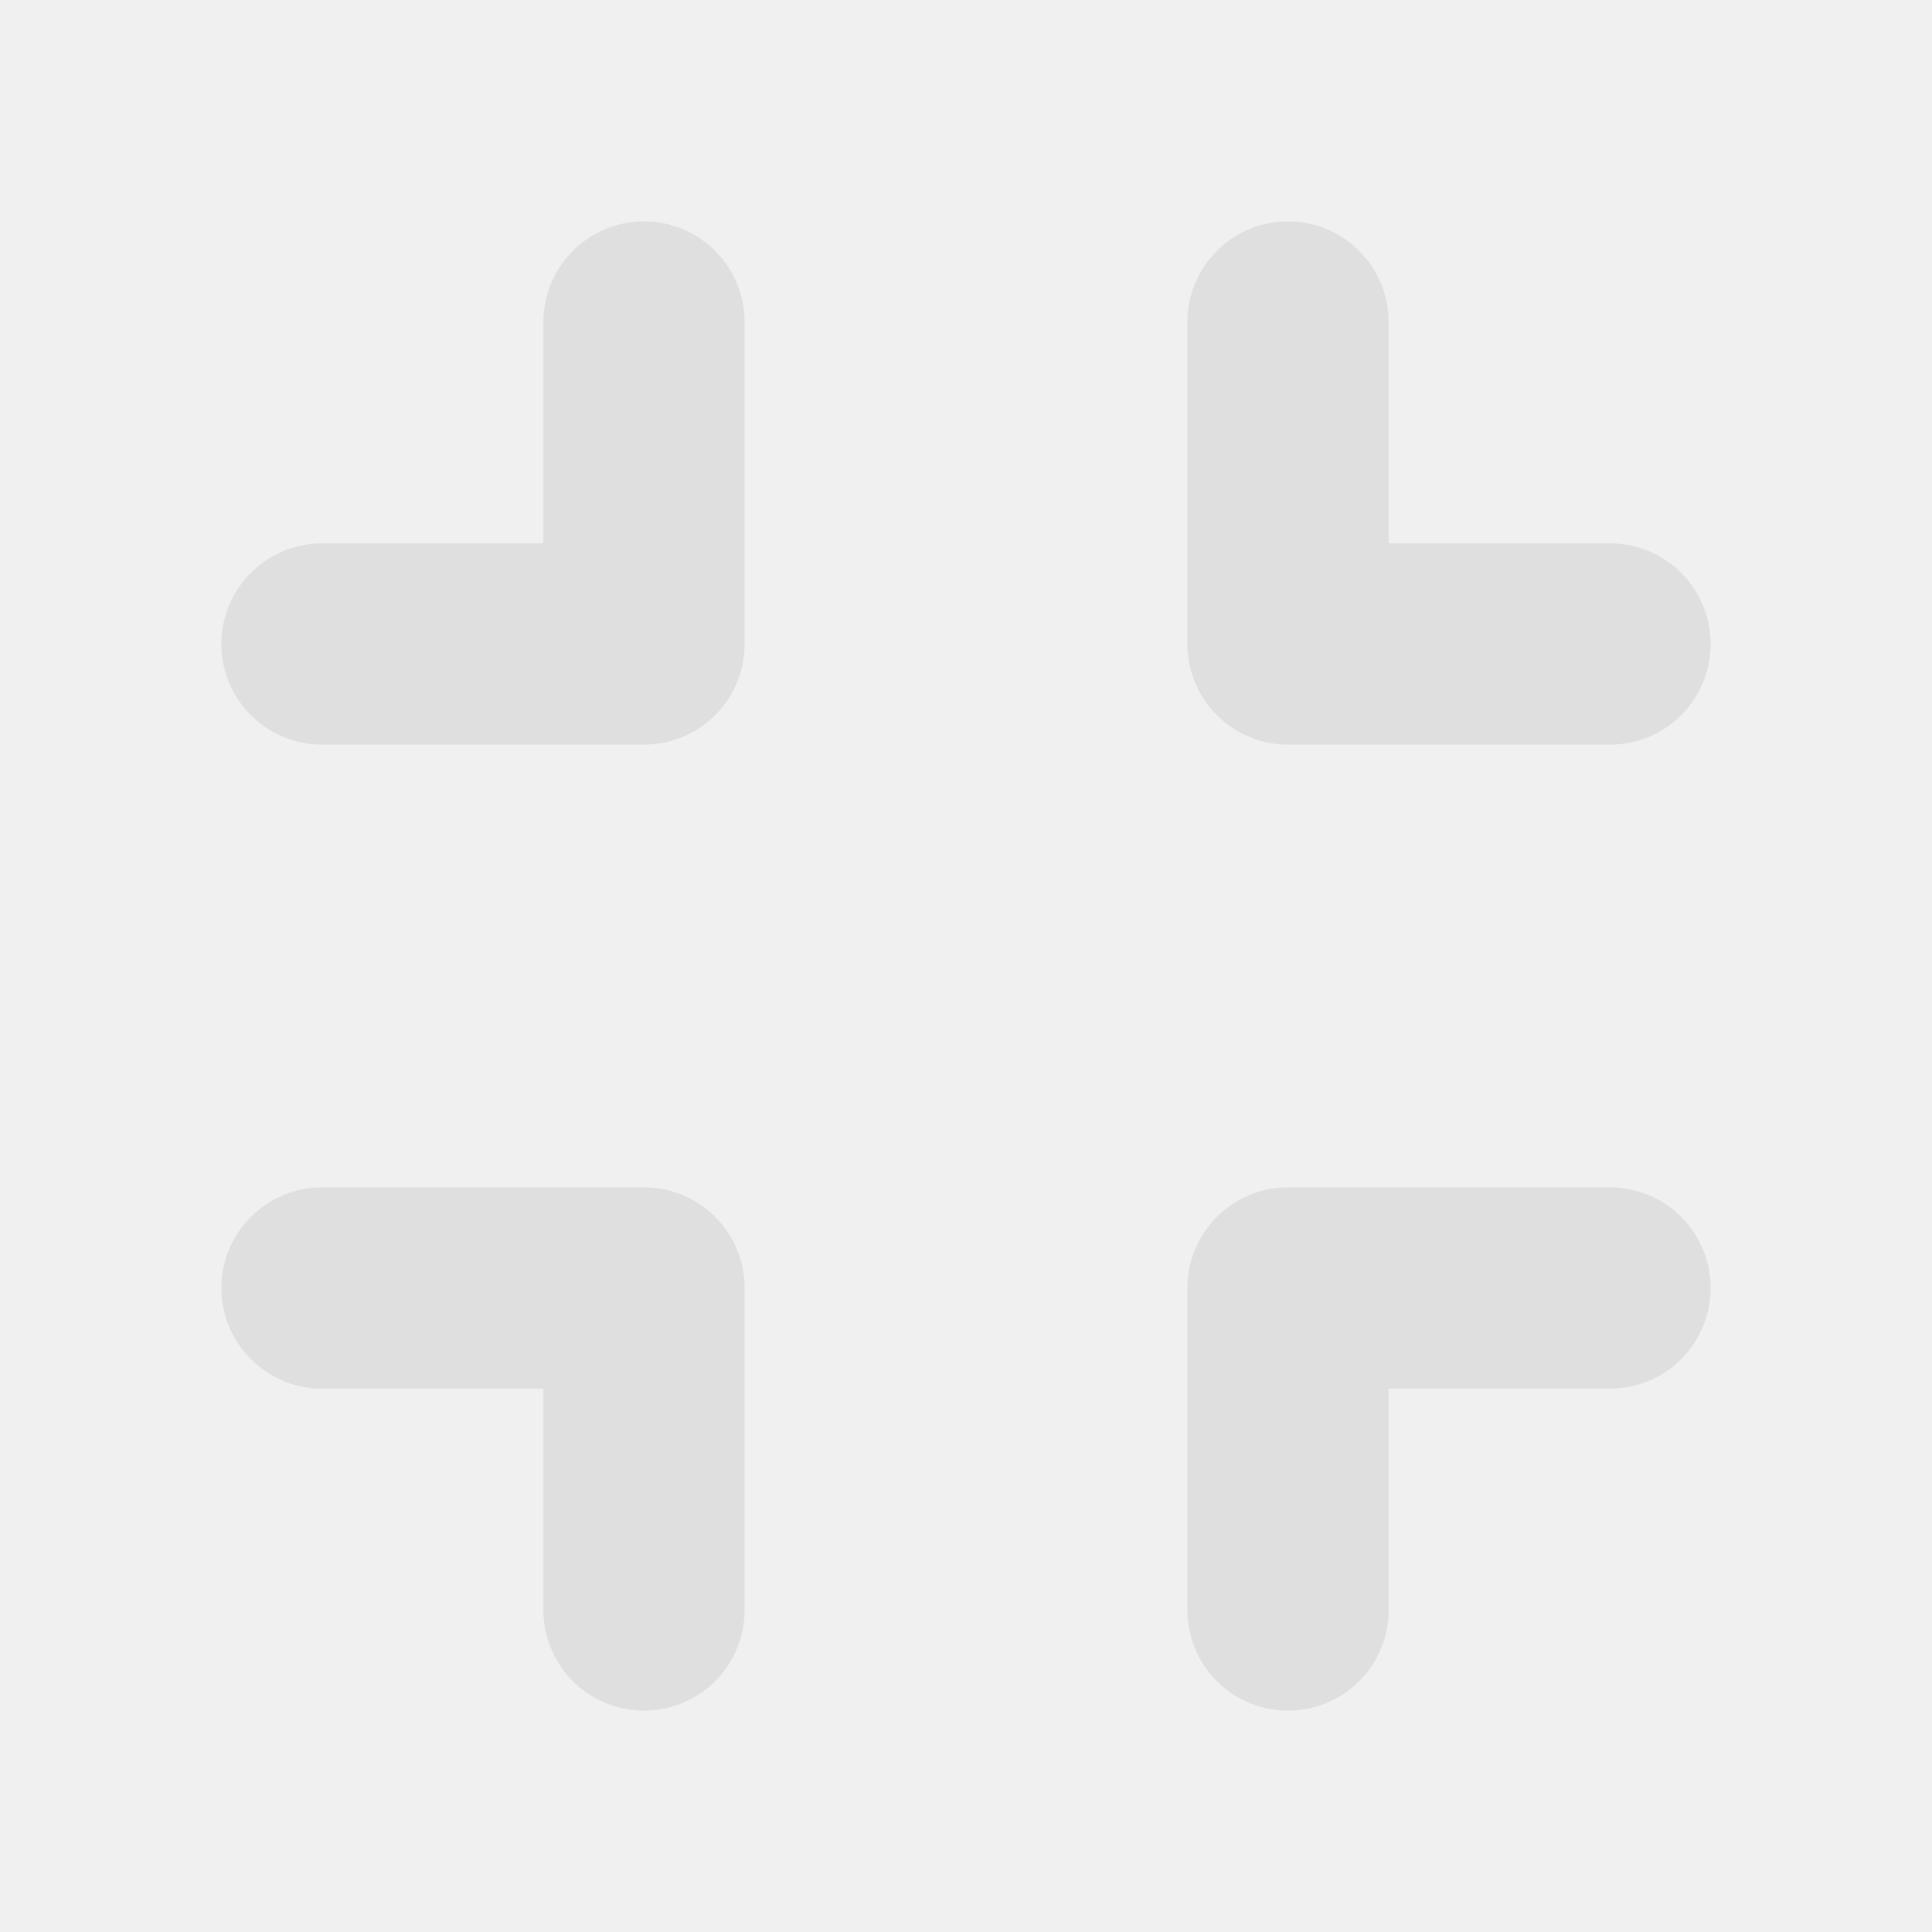
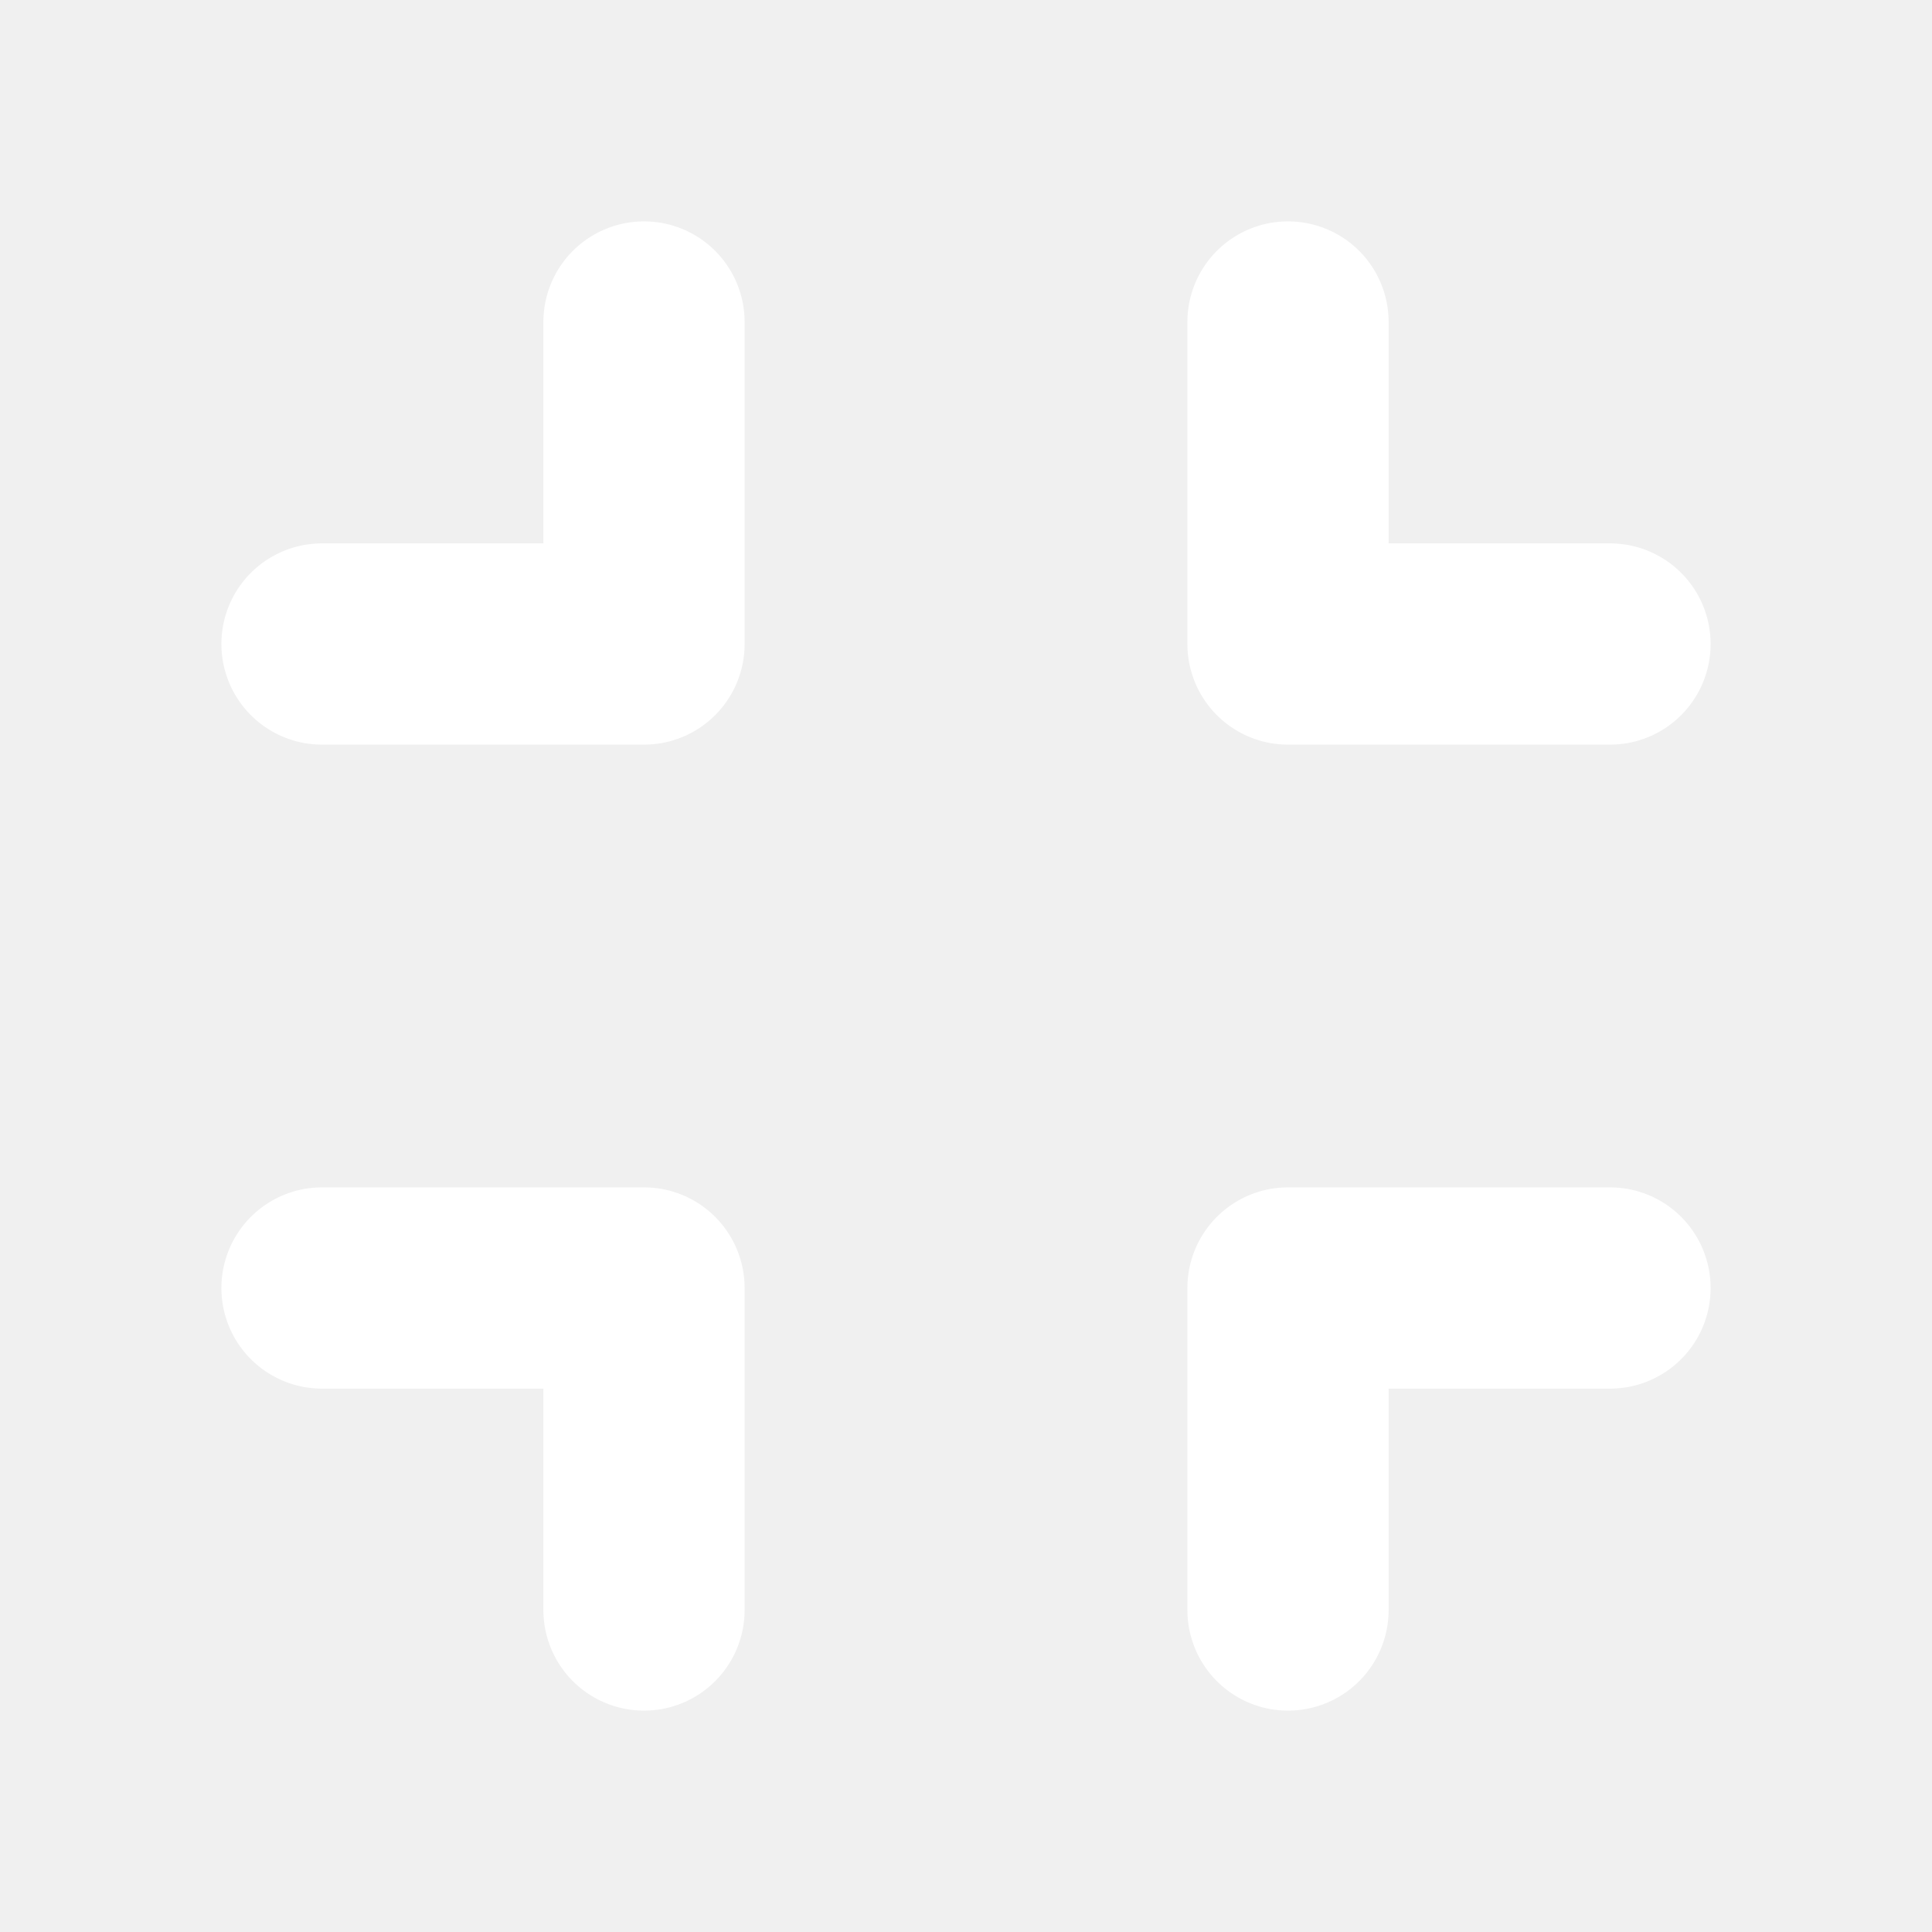
<svg xmlns="http://www.w3.org/2000/svg" width="24" height="24" viewBox="0 0 24 24" fill="none">
-   <path d="M 4 16 L 8 16 L 8 20" stroke="#dfdfdf" stroke-width="2.5" stroke-linecap="round" stroke-linejoin="round" fill="none" />
-   <path d="M 20 8 L 16 8 L 16 4" stroke="#dfdfdf" stroke-width="2.5" stroke-linecap="round" stroke-linejoin="round" fill="none" />
-   <path d="M 8 4 L 8 8 L 4 8" stroke="#dfdfdf" stroke-width="2.5" stroke-linecap="round" stroke-linejoin="round" fill="none" />
-   <path d="M 20 16 L 16 16 L 16 20" stroke="#dfdfdf" stroke-width="2.5" stroke-linecap="round" stroke-linejoin="round" fill="none" />
+   <path d="M 4 16 L 8 16 L 8 20" stroke="#ffffff" stroke-width="2.5" stroke-linecap="round" stroke-linejoin="round" fill="none" />
+   <path d="M 20 8 L 16 8 L 16 4" stroke="#ffffff" stroke-width="2.5" stroke-linecap="round" stroke-linejoin="round" fill="none" />
+   <path d="M 8 4 L 8 8 L 4 8" stroke="#ffffff" stroke-width="2.5" stroke-linecap="round" stroke-linejoin="round" fill="none" />
+   <path d="M 20 16 L 16 16 L 16 20" stroke="#ffffff" stroke-width="2.5" stroke-linecap="round" stroke-linejoin="round" fill="none" />
</svg>
